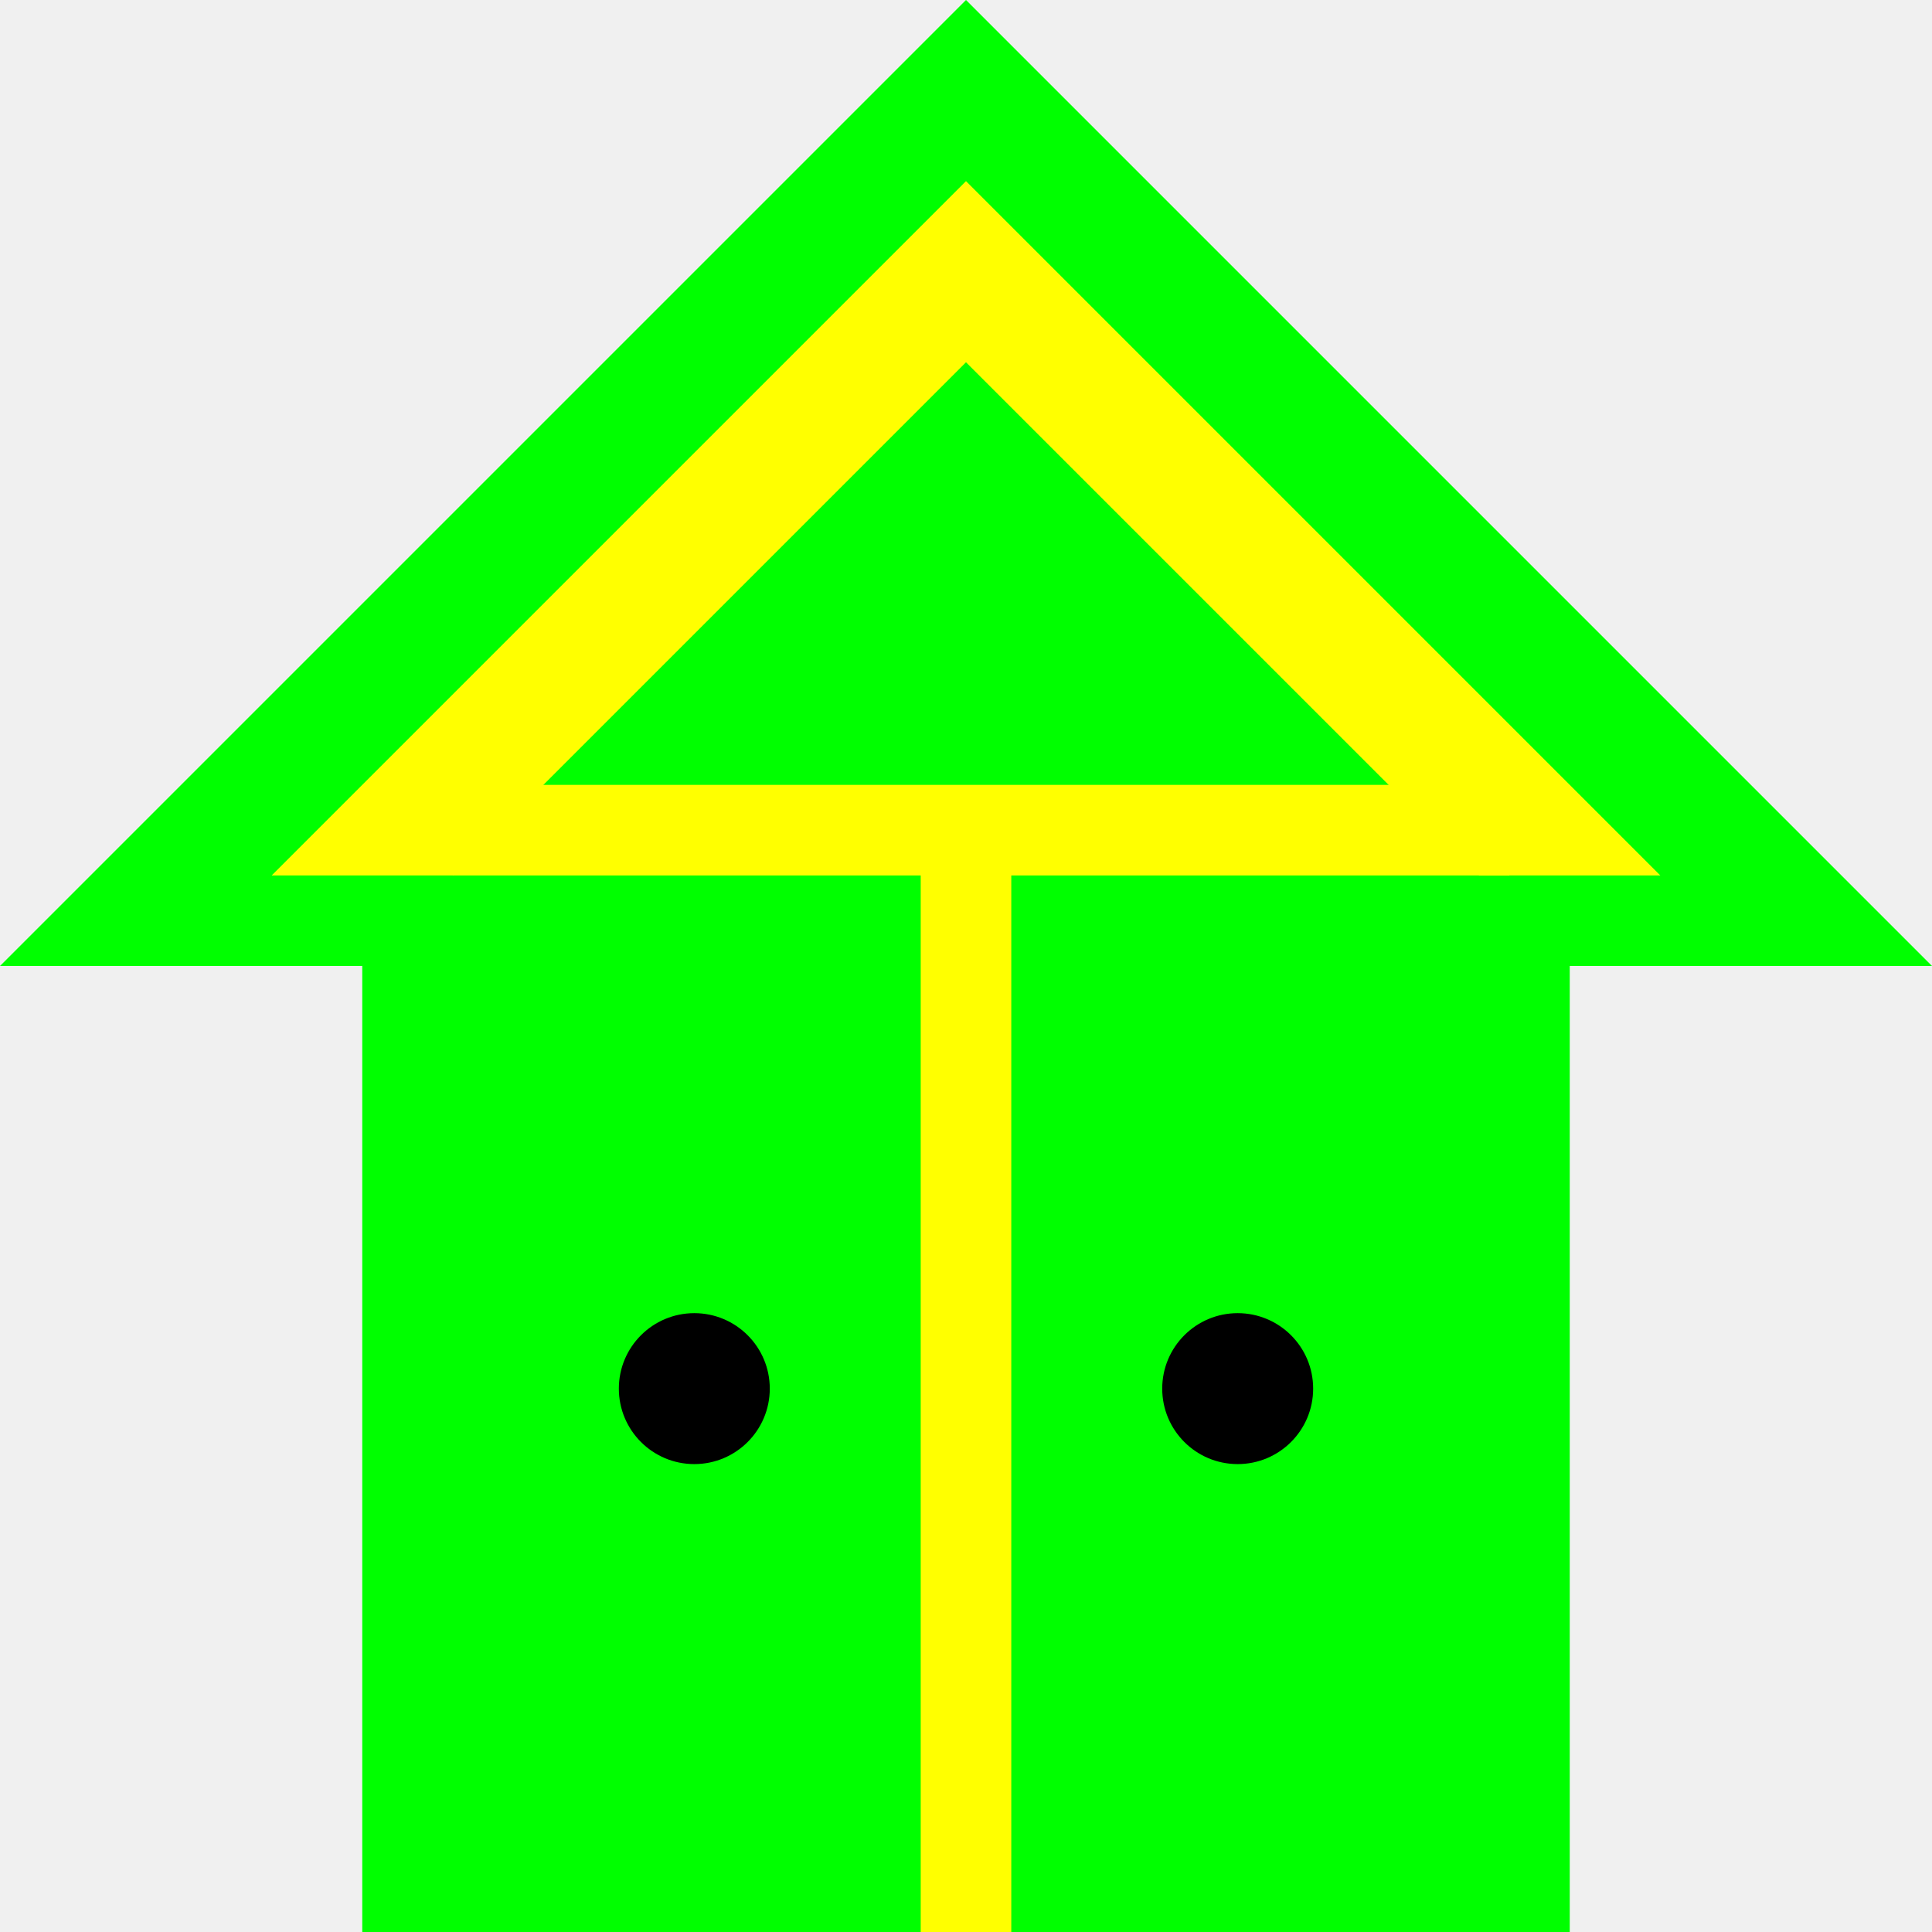
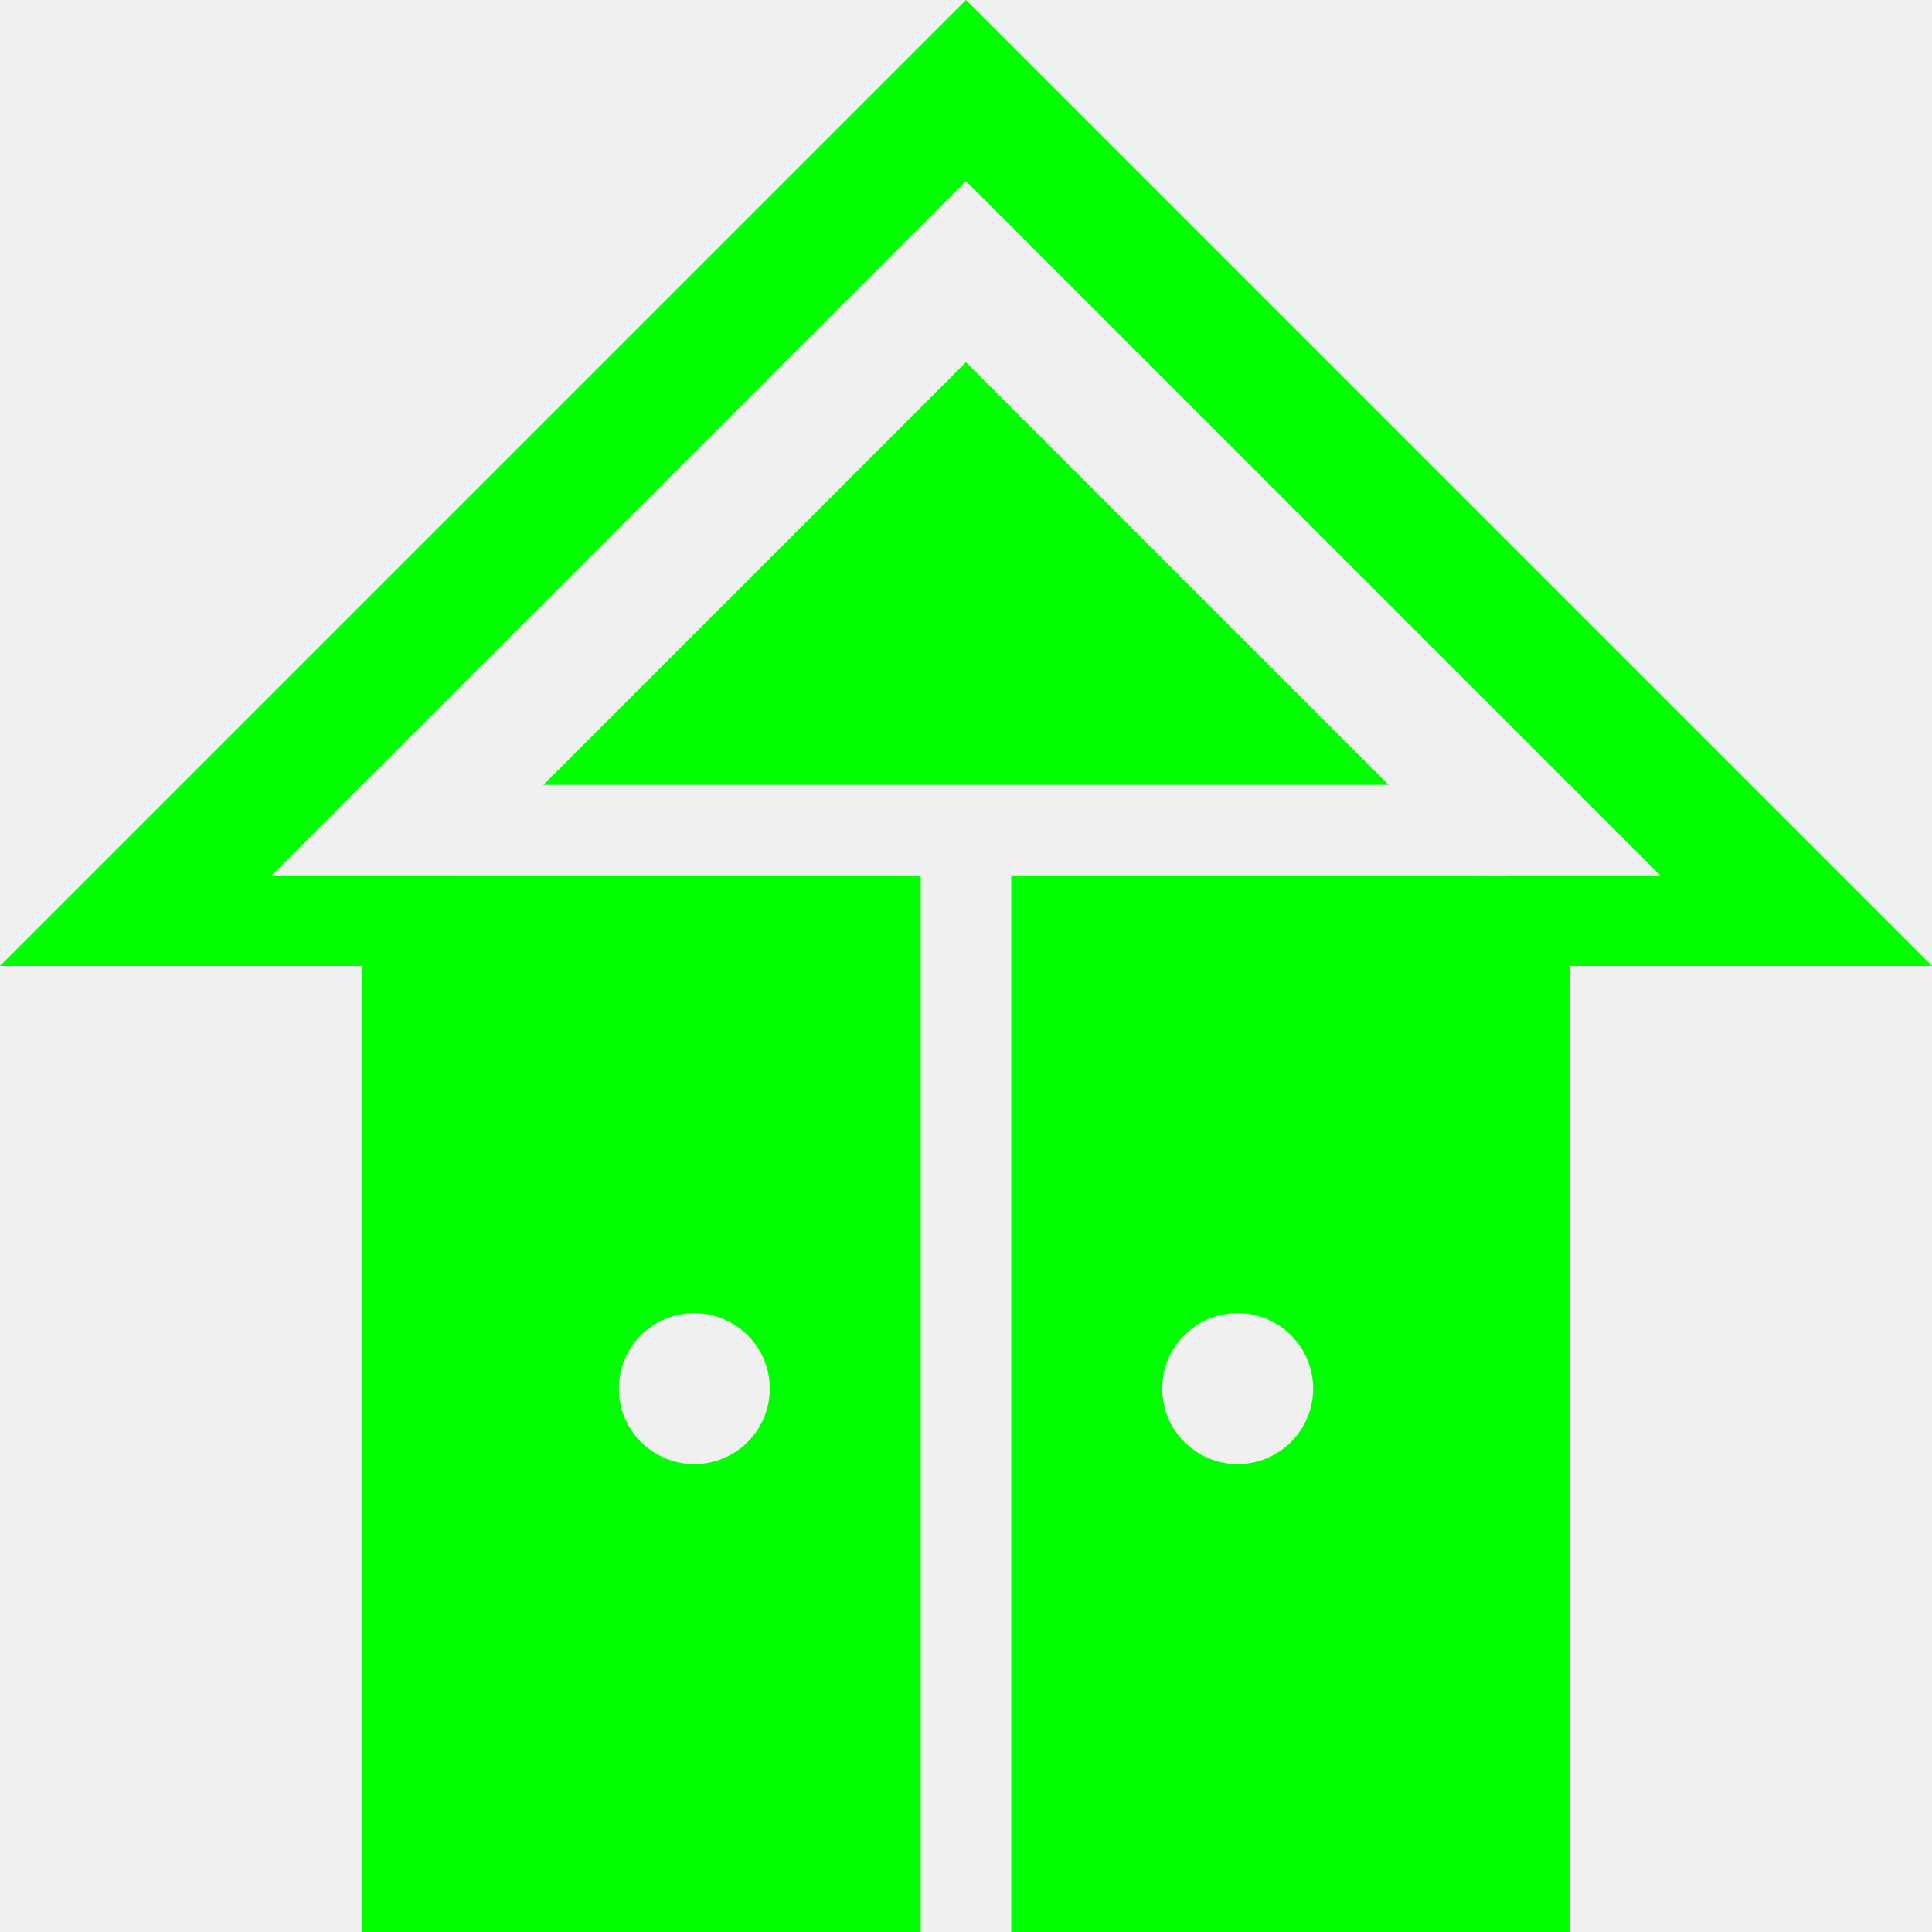
<svg xmlns="http://www.w3.org/2000/svg" viewBox="0 0 128 128" width="100%" height="100%">
-   <g fill="#0f0">
+   <defs>
+     <mask id="mask">
+       <g fill="#fff">
+         <rect x="0" y="0" width="128" height="128">
+         </rect>
+       </g>
+       <g fill="#000">
+         <path d="           M 64 12           l -46 46           h 12           l 34 -34           Z" />
+         <path d="           M 64 12           l 46 46           h -12           l -34 -34           Z" />
+         <path d="           M 30 52           h 70           v 6           h -70           Z" />
+         <path d="           M 61 56           v 72           h 6           v -72           Z" />
+         <circle cx="46" cy="92" r="5" />
+         <circle cx="82" cy="92" r="5" />
+       </g>
+     </mask>
+   </defs>
+   <g fill="#0f0" mask="url(#mask)">
    <path d="       M 64 0       l -64 64       h 24       v 64       h 80       v -64       h 24       l -64 -64       Z" />
  </g>
-   <g fill="#ff0">
-     <path d="       M 64 12       l -46 46       h 12       l 34 -34       Z" />
-     <path d="       M 64 12       l 46 46       h -12       l -34 -34       Z" />
-     <path d="       M 30 52       h 70       v 6       h -70       Z" />
-     <path d="       M 61 56       v 72       h 6       v -72       Z" />
-   </g>
-   <g fill="#000">
-     <circle cx="46" cy="92" r="5" />
-     <circle cx="82" cy="92" r="5" />
-   </g>
</svg>
